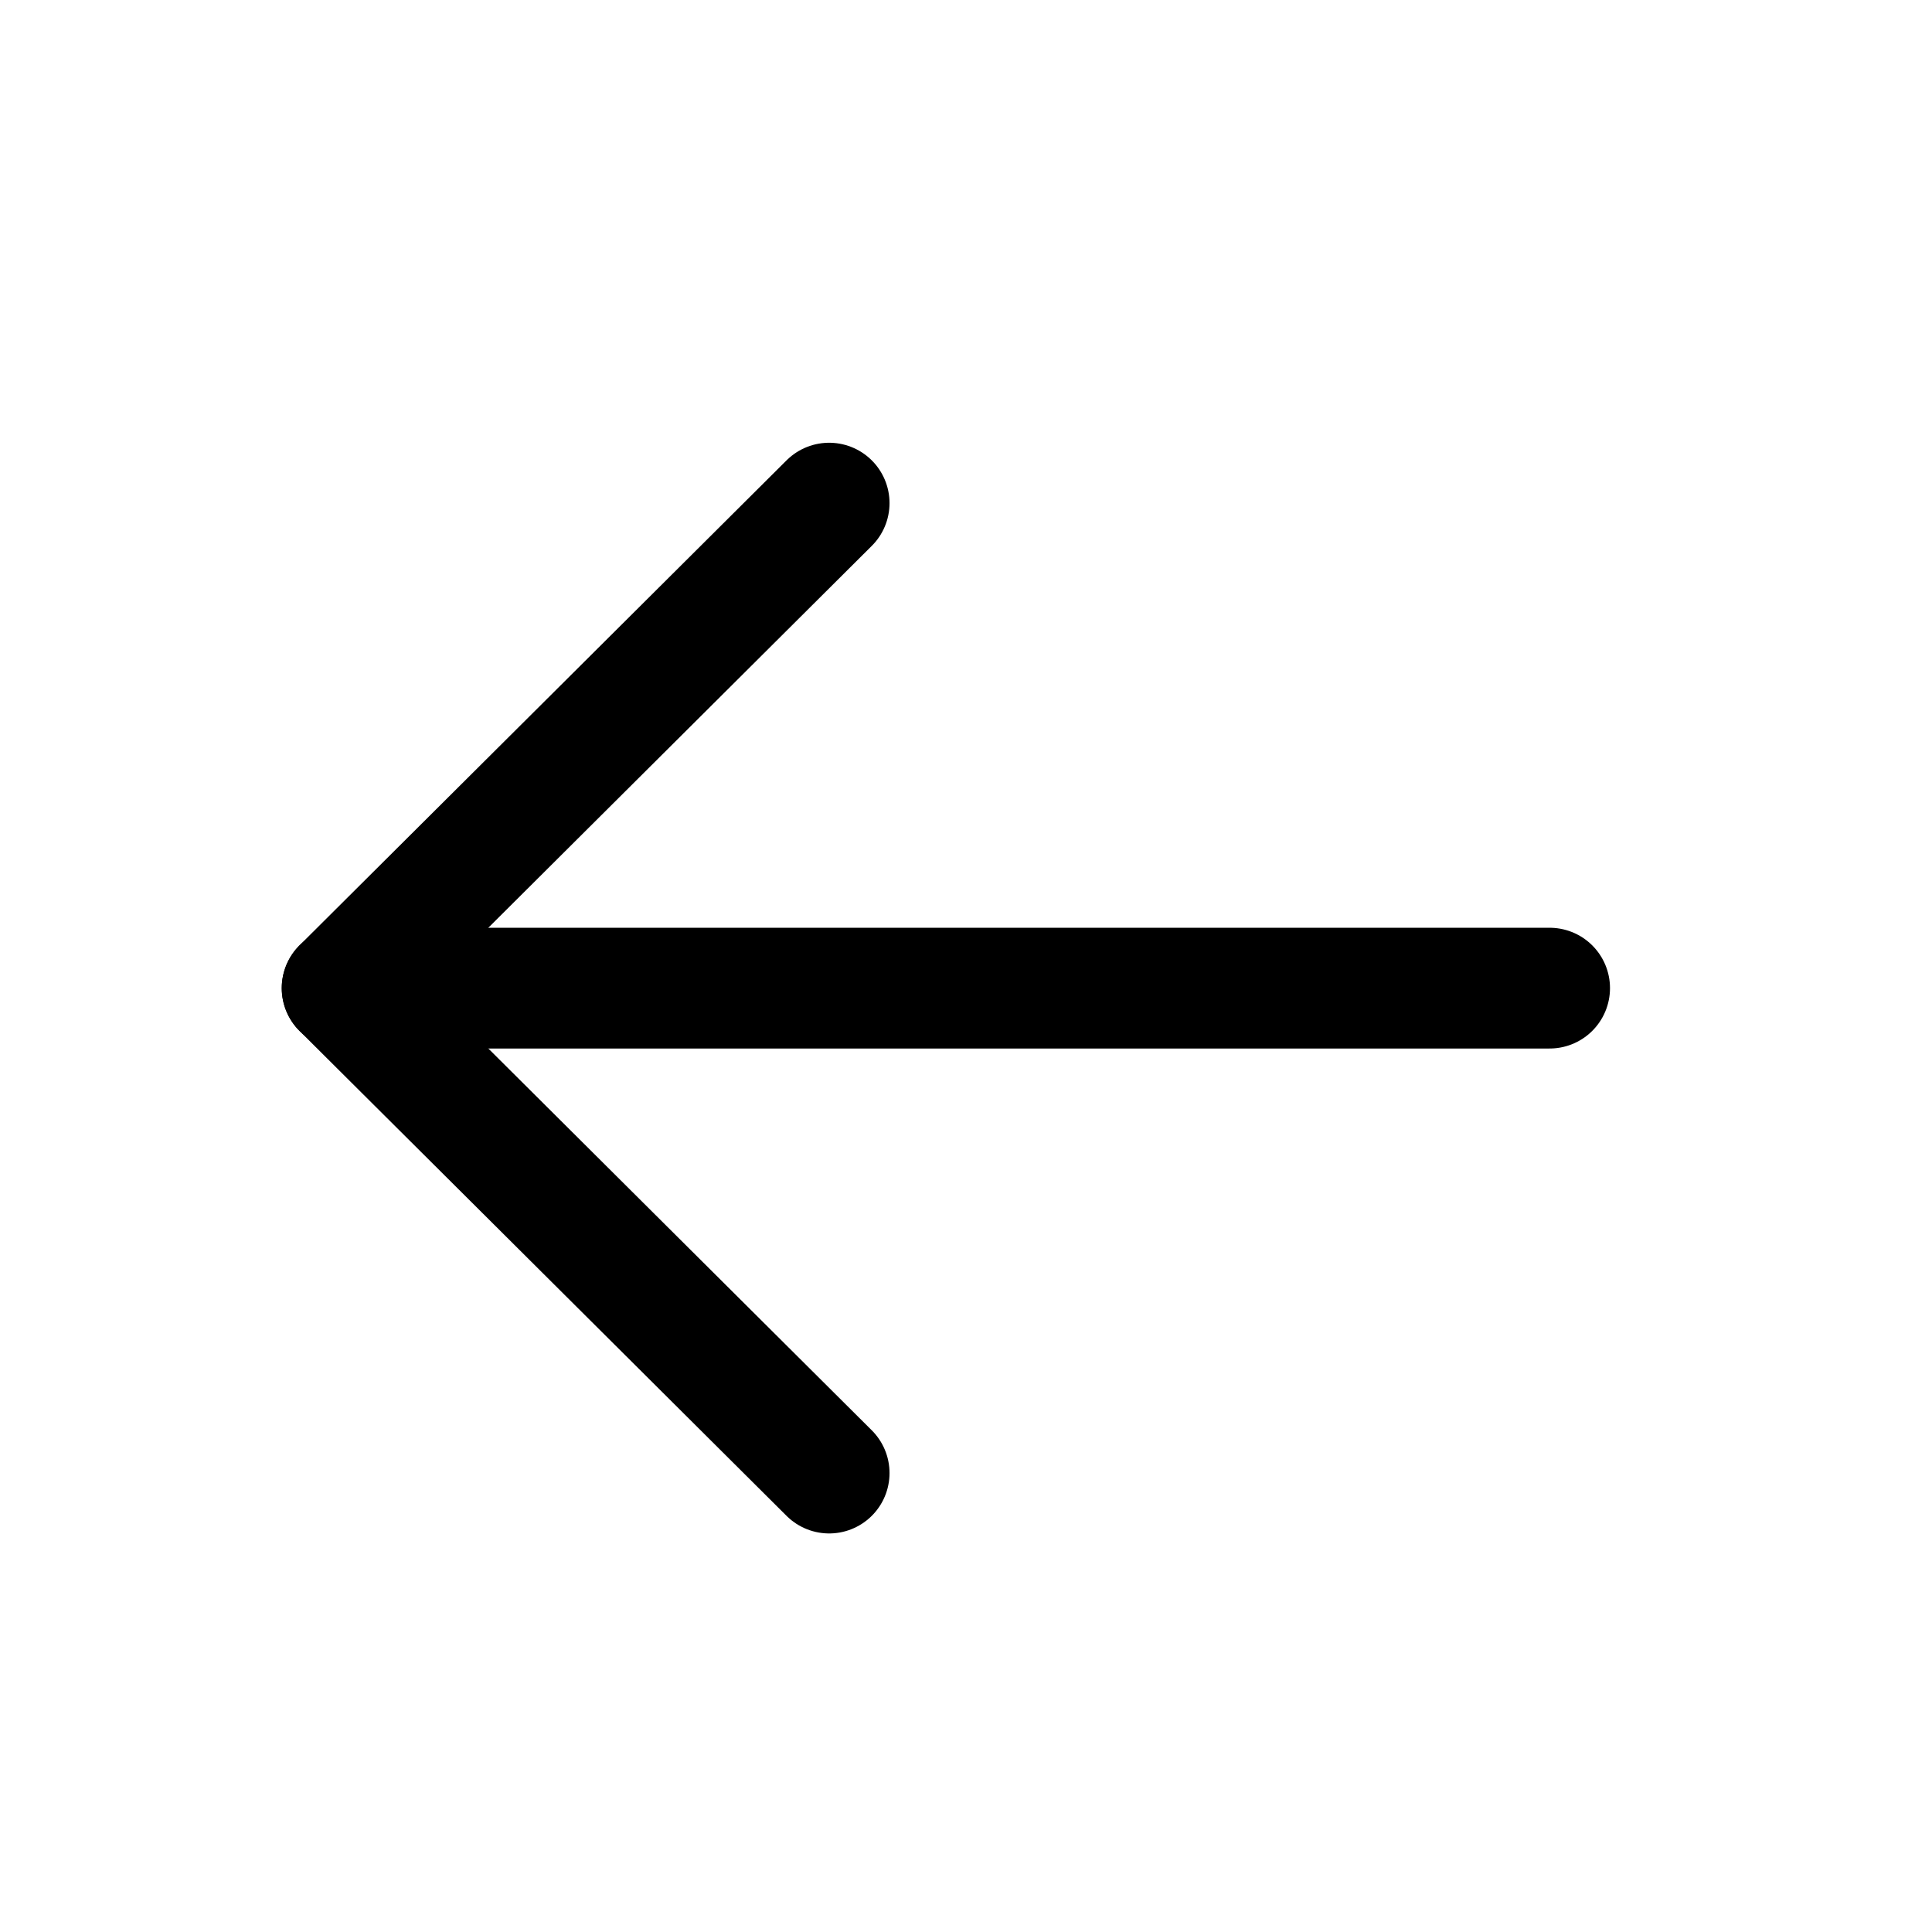
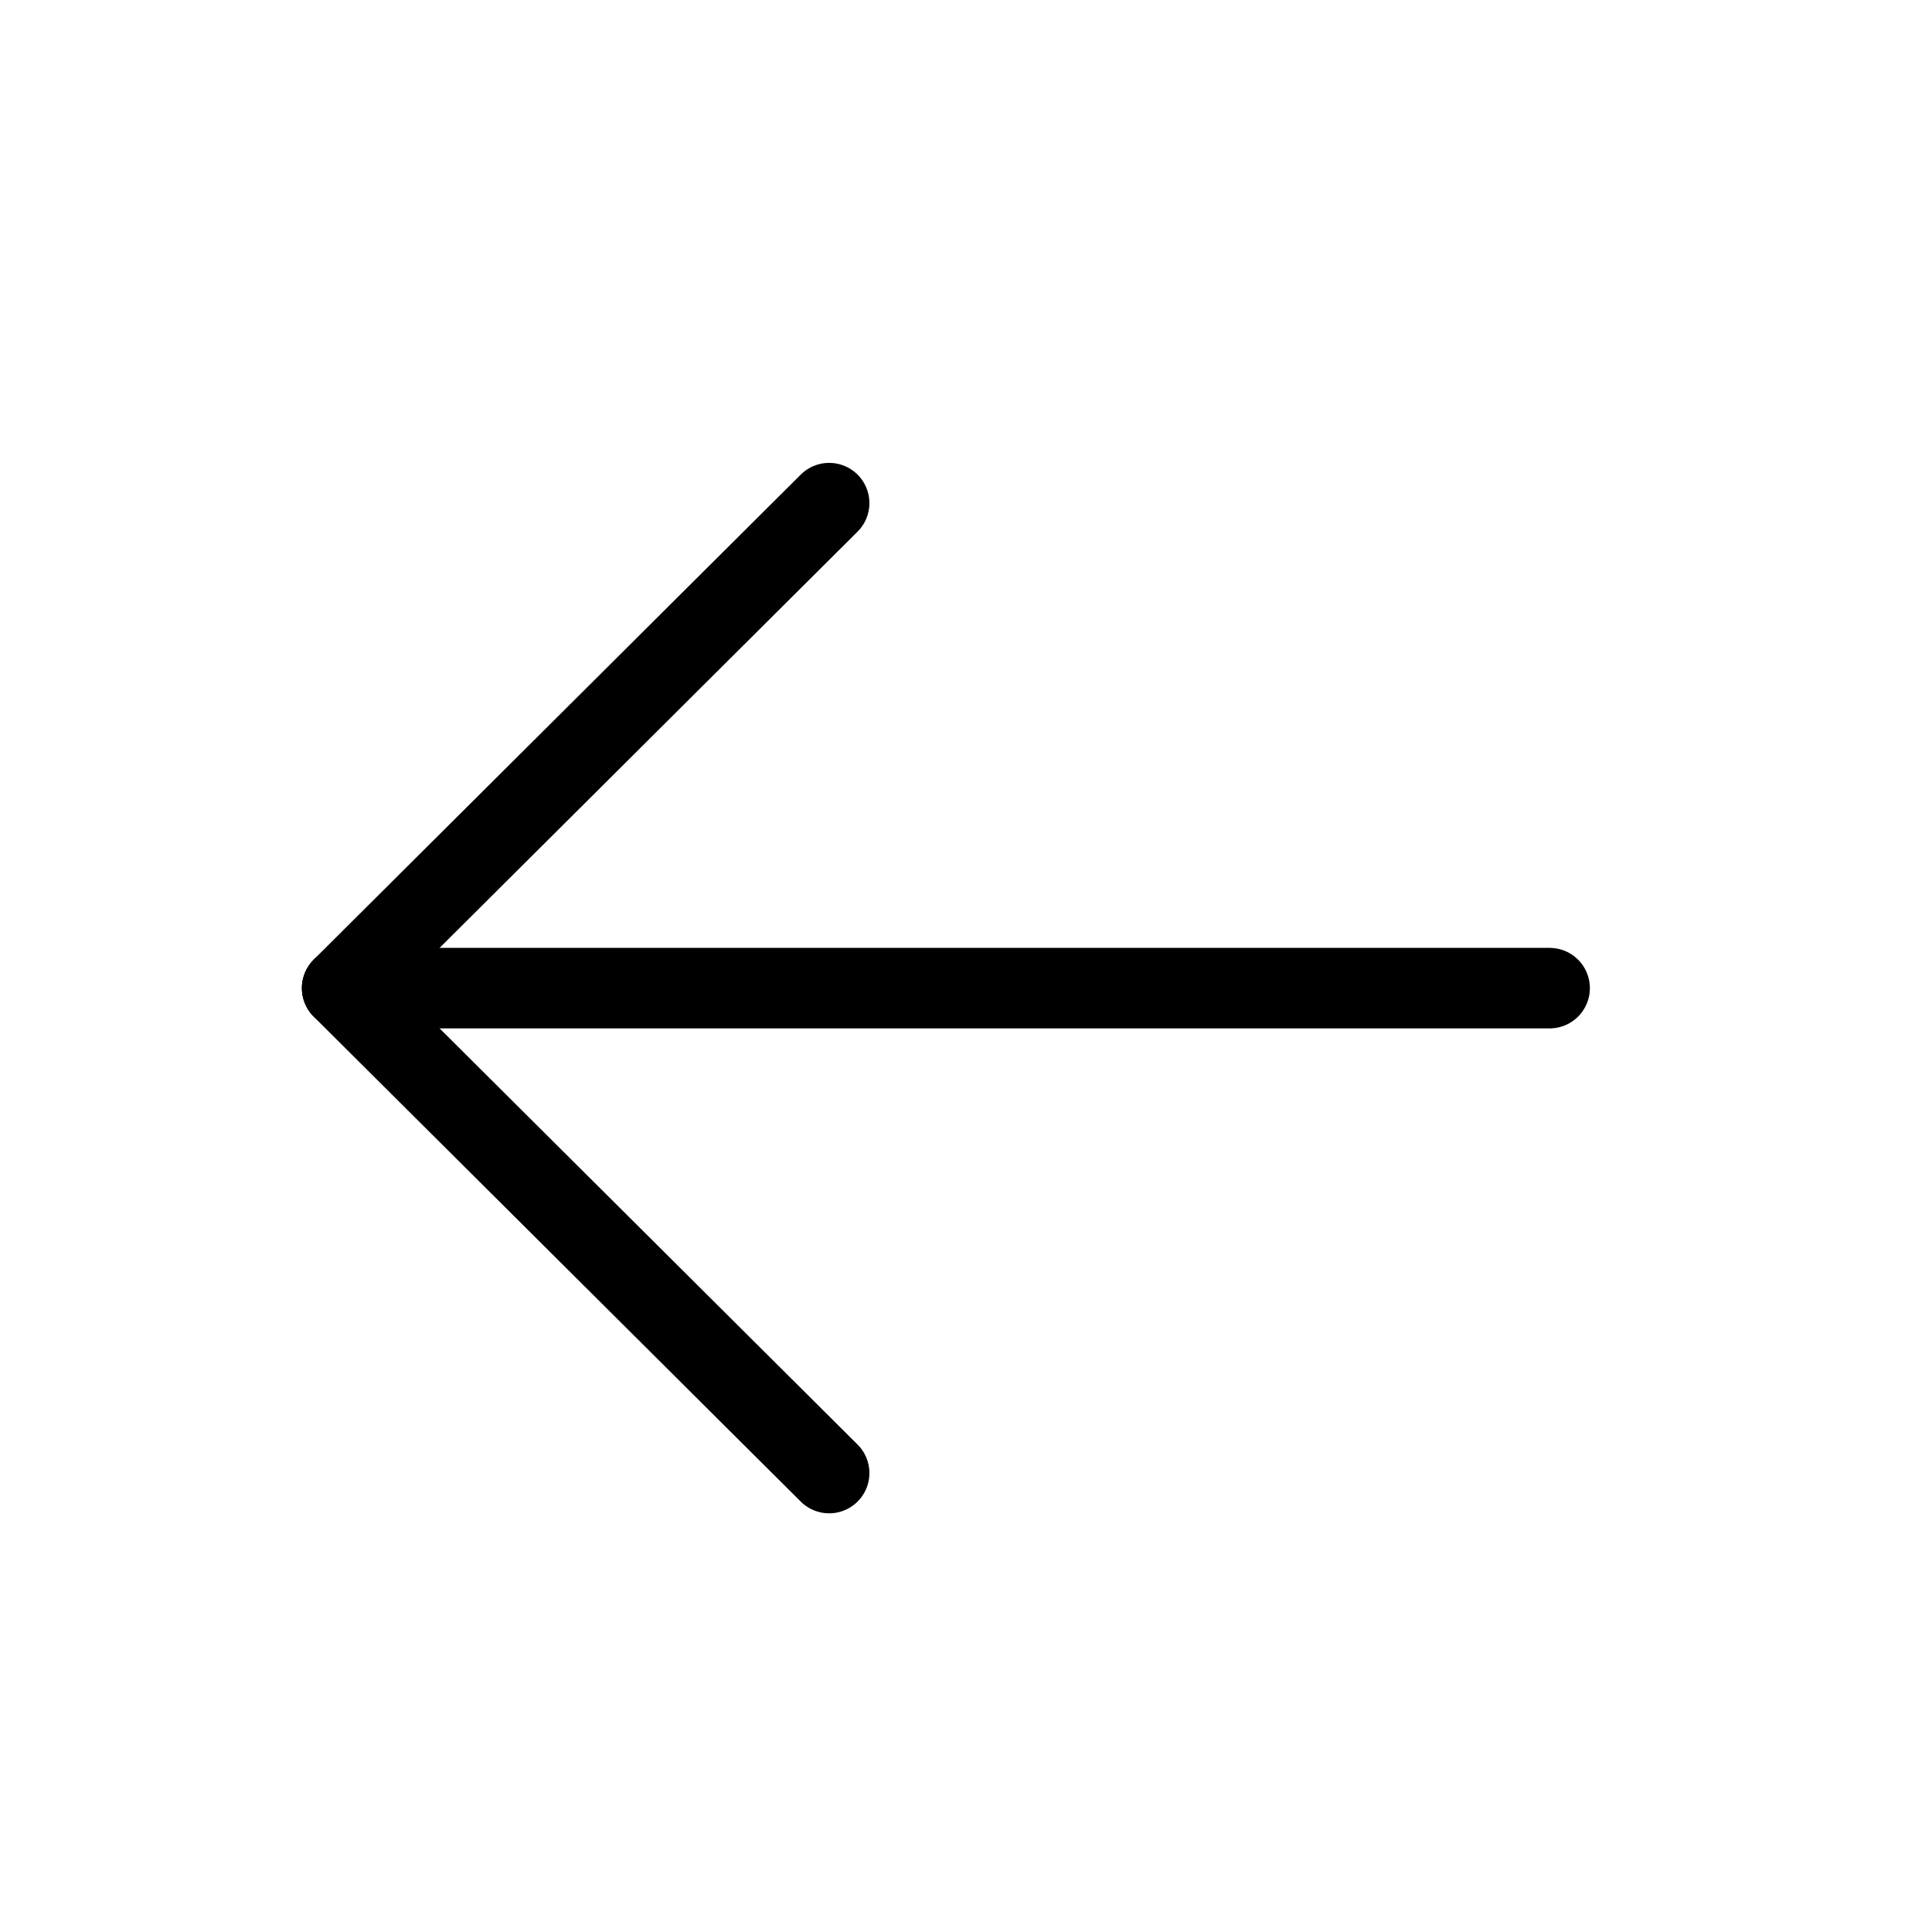
<svg xmlns="http://www.w3.org/2000/svg" viewBox="0 0 24 24" fill="none">
-   <path d="M4.25 12.275L19.25 12.275" stroke="currentColor" stroke-width="1.5" stroke-linecap="round" stroke-linejoin="round" />
-   <path d="M10.3 18.299L4.25 12.275L10.3 6.25" stroke="currentColor" stroke-width="1.5" stroke-linecap="round" stroke-linejoin="round" />
+   <path d="M4.25 12.275L19.25 12.275" stroke="currentColor" stroke-width="inherit" stroke-linecap="round" stroke-linejoin="round" />
+   <path d="M10.3 18.299L4.25 12.275L10.3 6.25" stroke="currentColor" stroke-width="inherit" stroke-linecap="round" stroke-linejoin="round" />
</svg>
